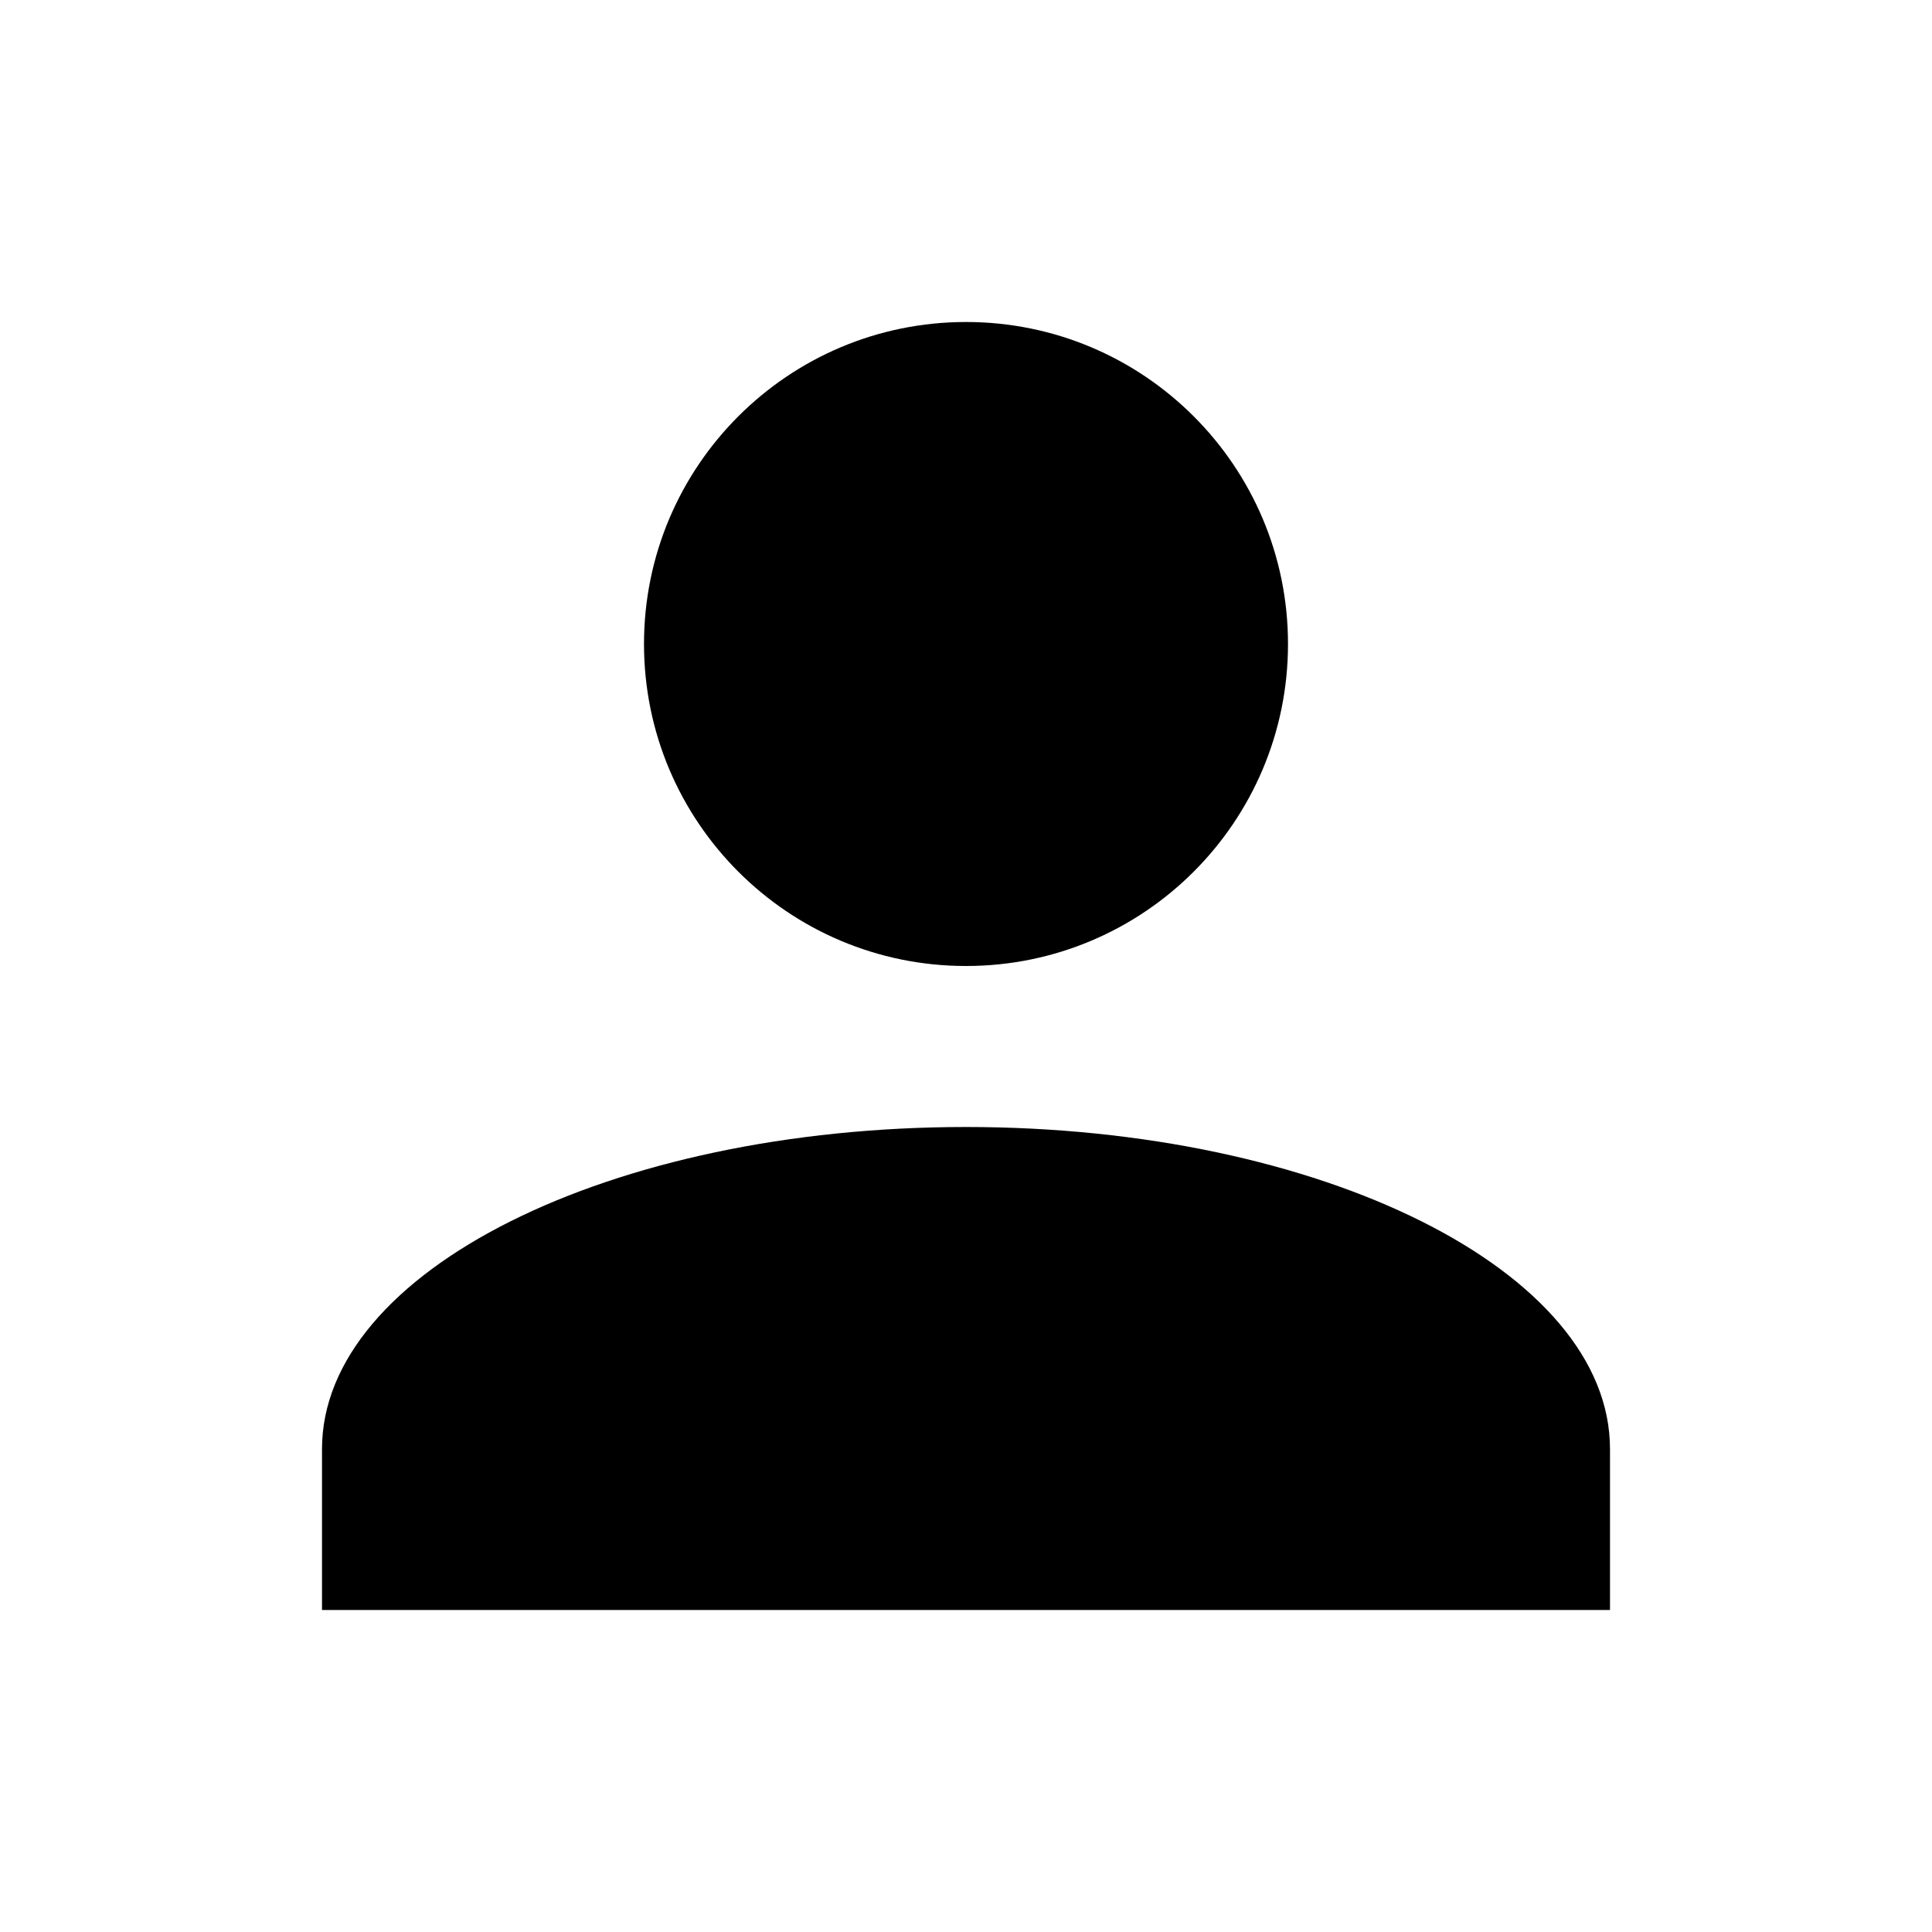
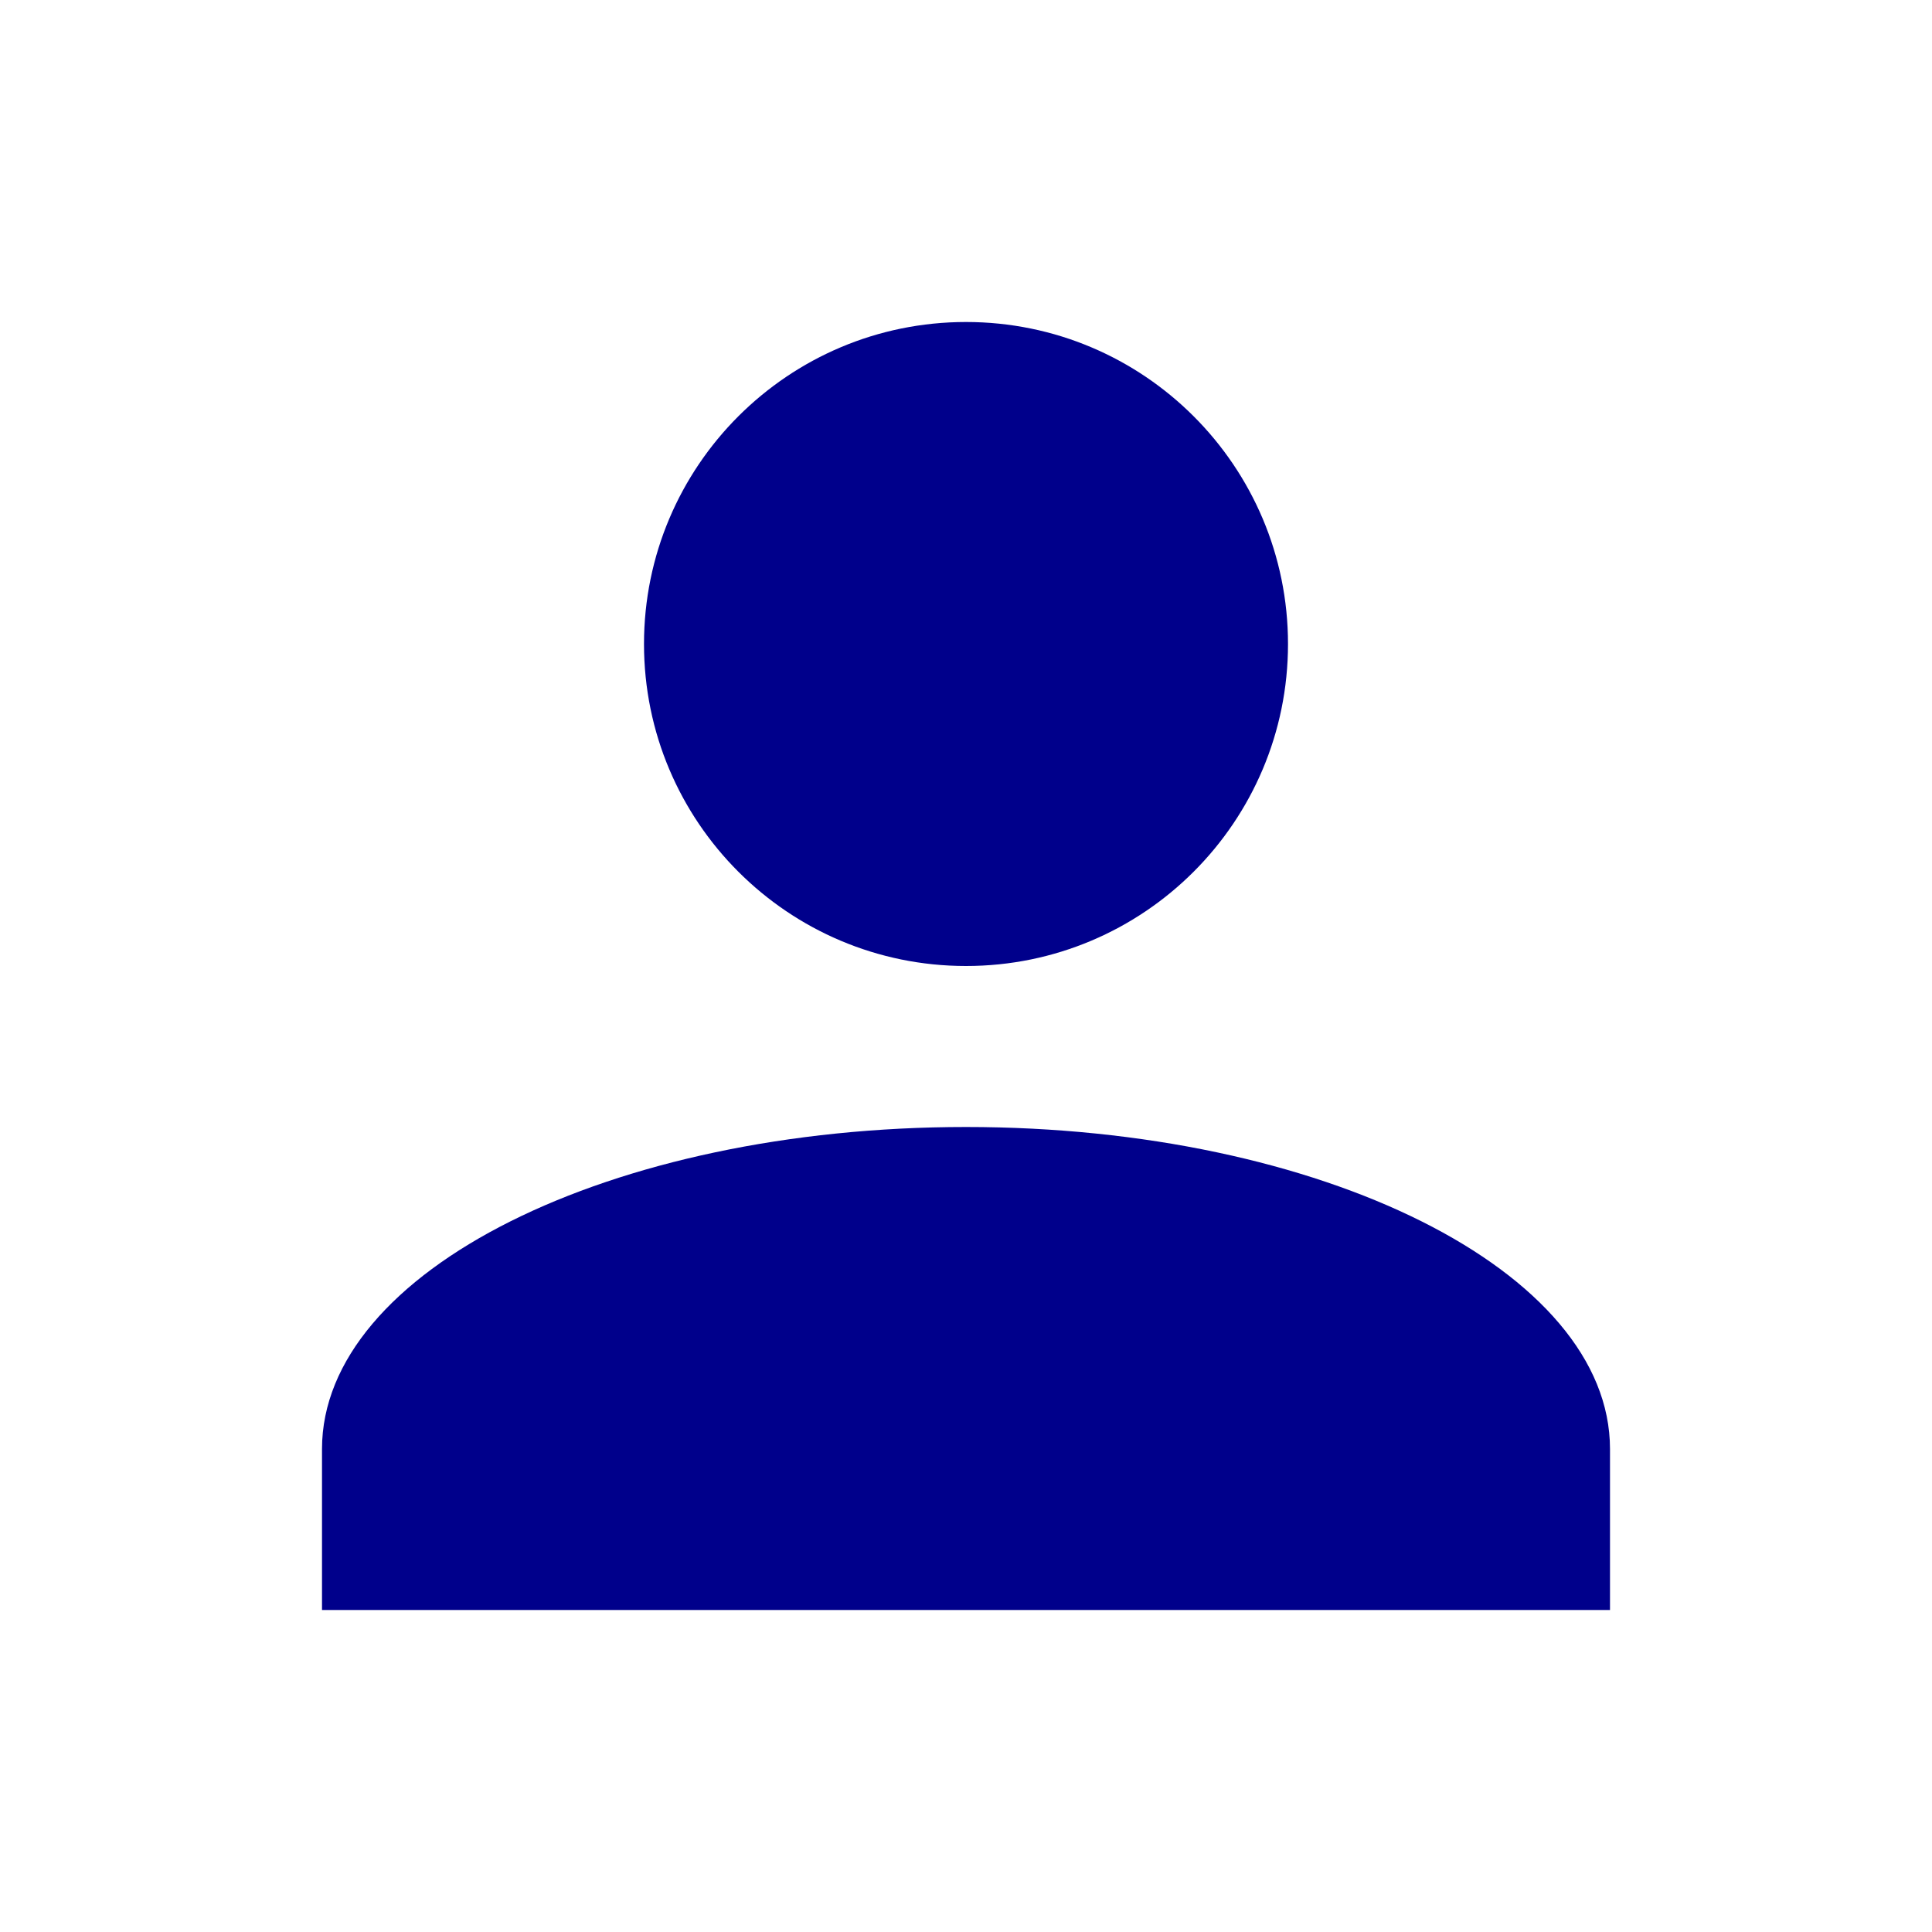
<svg xmlns="http://www.w3.org/2000/svg" viewBox="0 0 24 24">
-   <path d="M12,4A4,4 0 0,1 16,8A4,4 0 0,1 12,12A4,4 0 0,1 8,8A4,4 0 0,1 12,4M12,14C16.42,14 20,15.79 20,18V20H4V18C4,15.79 7.58,14 12,14Z" fill="black" />
+   <path d="M12,4A4,4 0 0,1 16,8A4,4 0 0,1 12,12A4,4 0 0,1 8,8A4,4 0 0,1 12,4M12,14C16.42,14 20,15.79 20,18V20H4V18C4,15.79 7.58,14 12,14Z" fill="darkblue" />
</svg>
